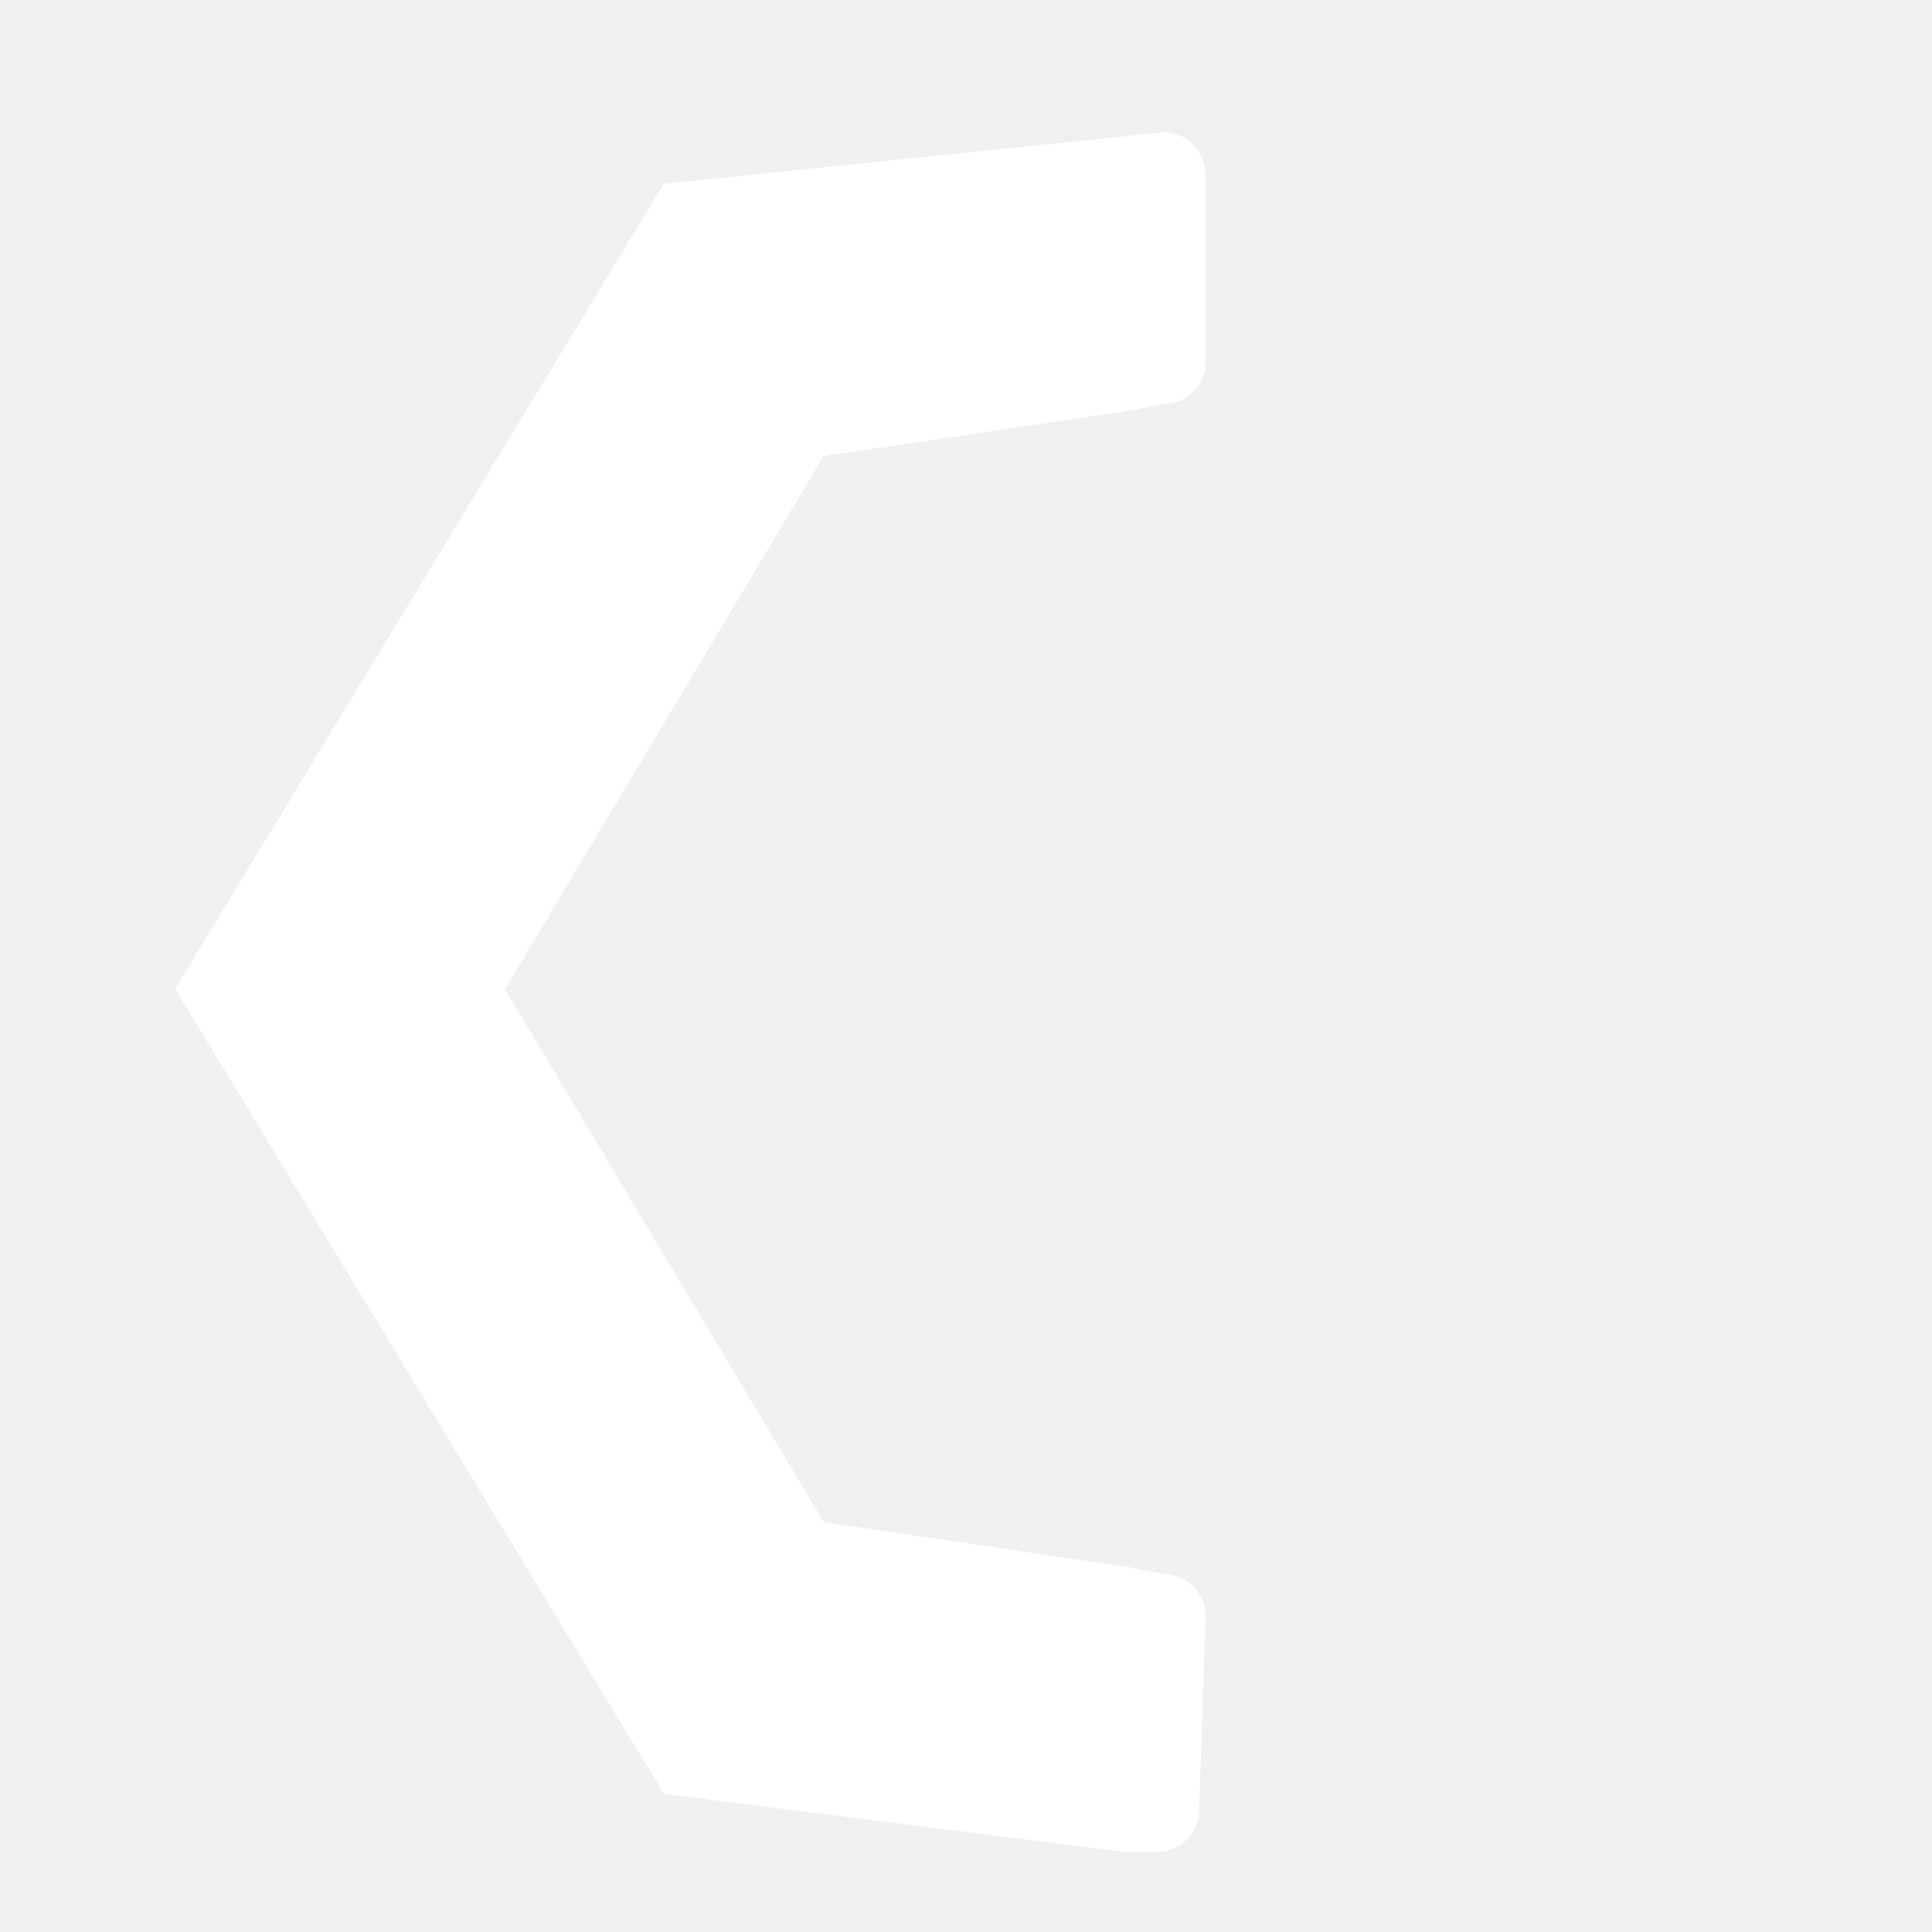
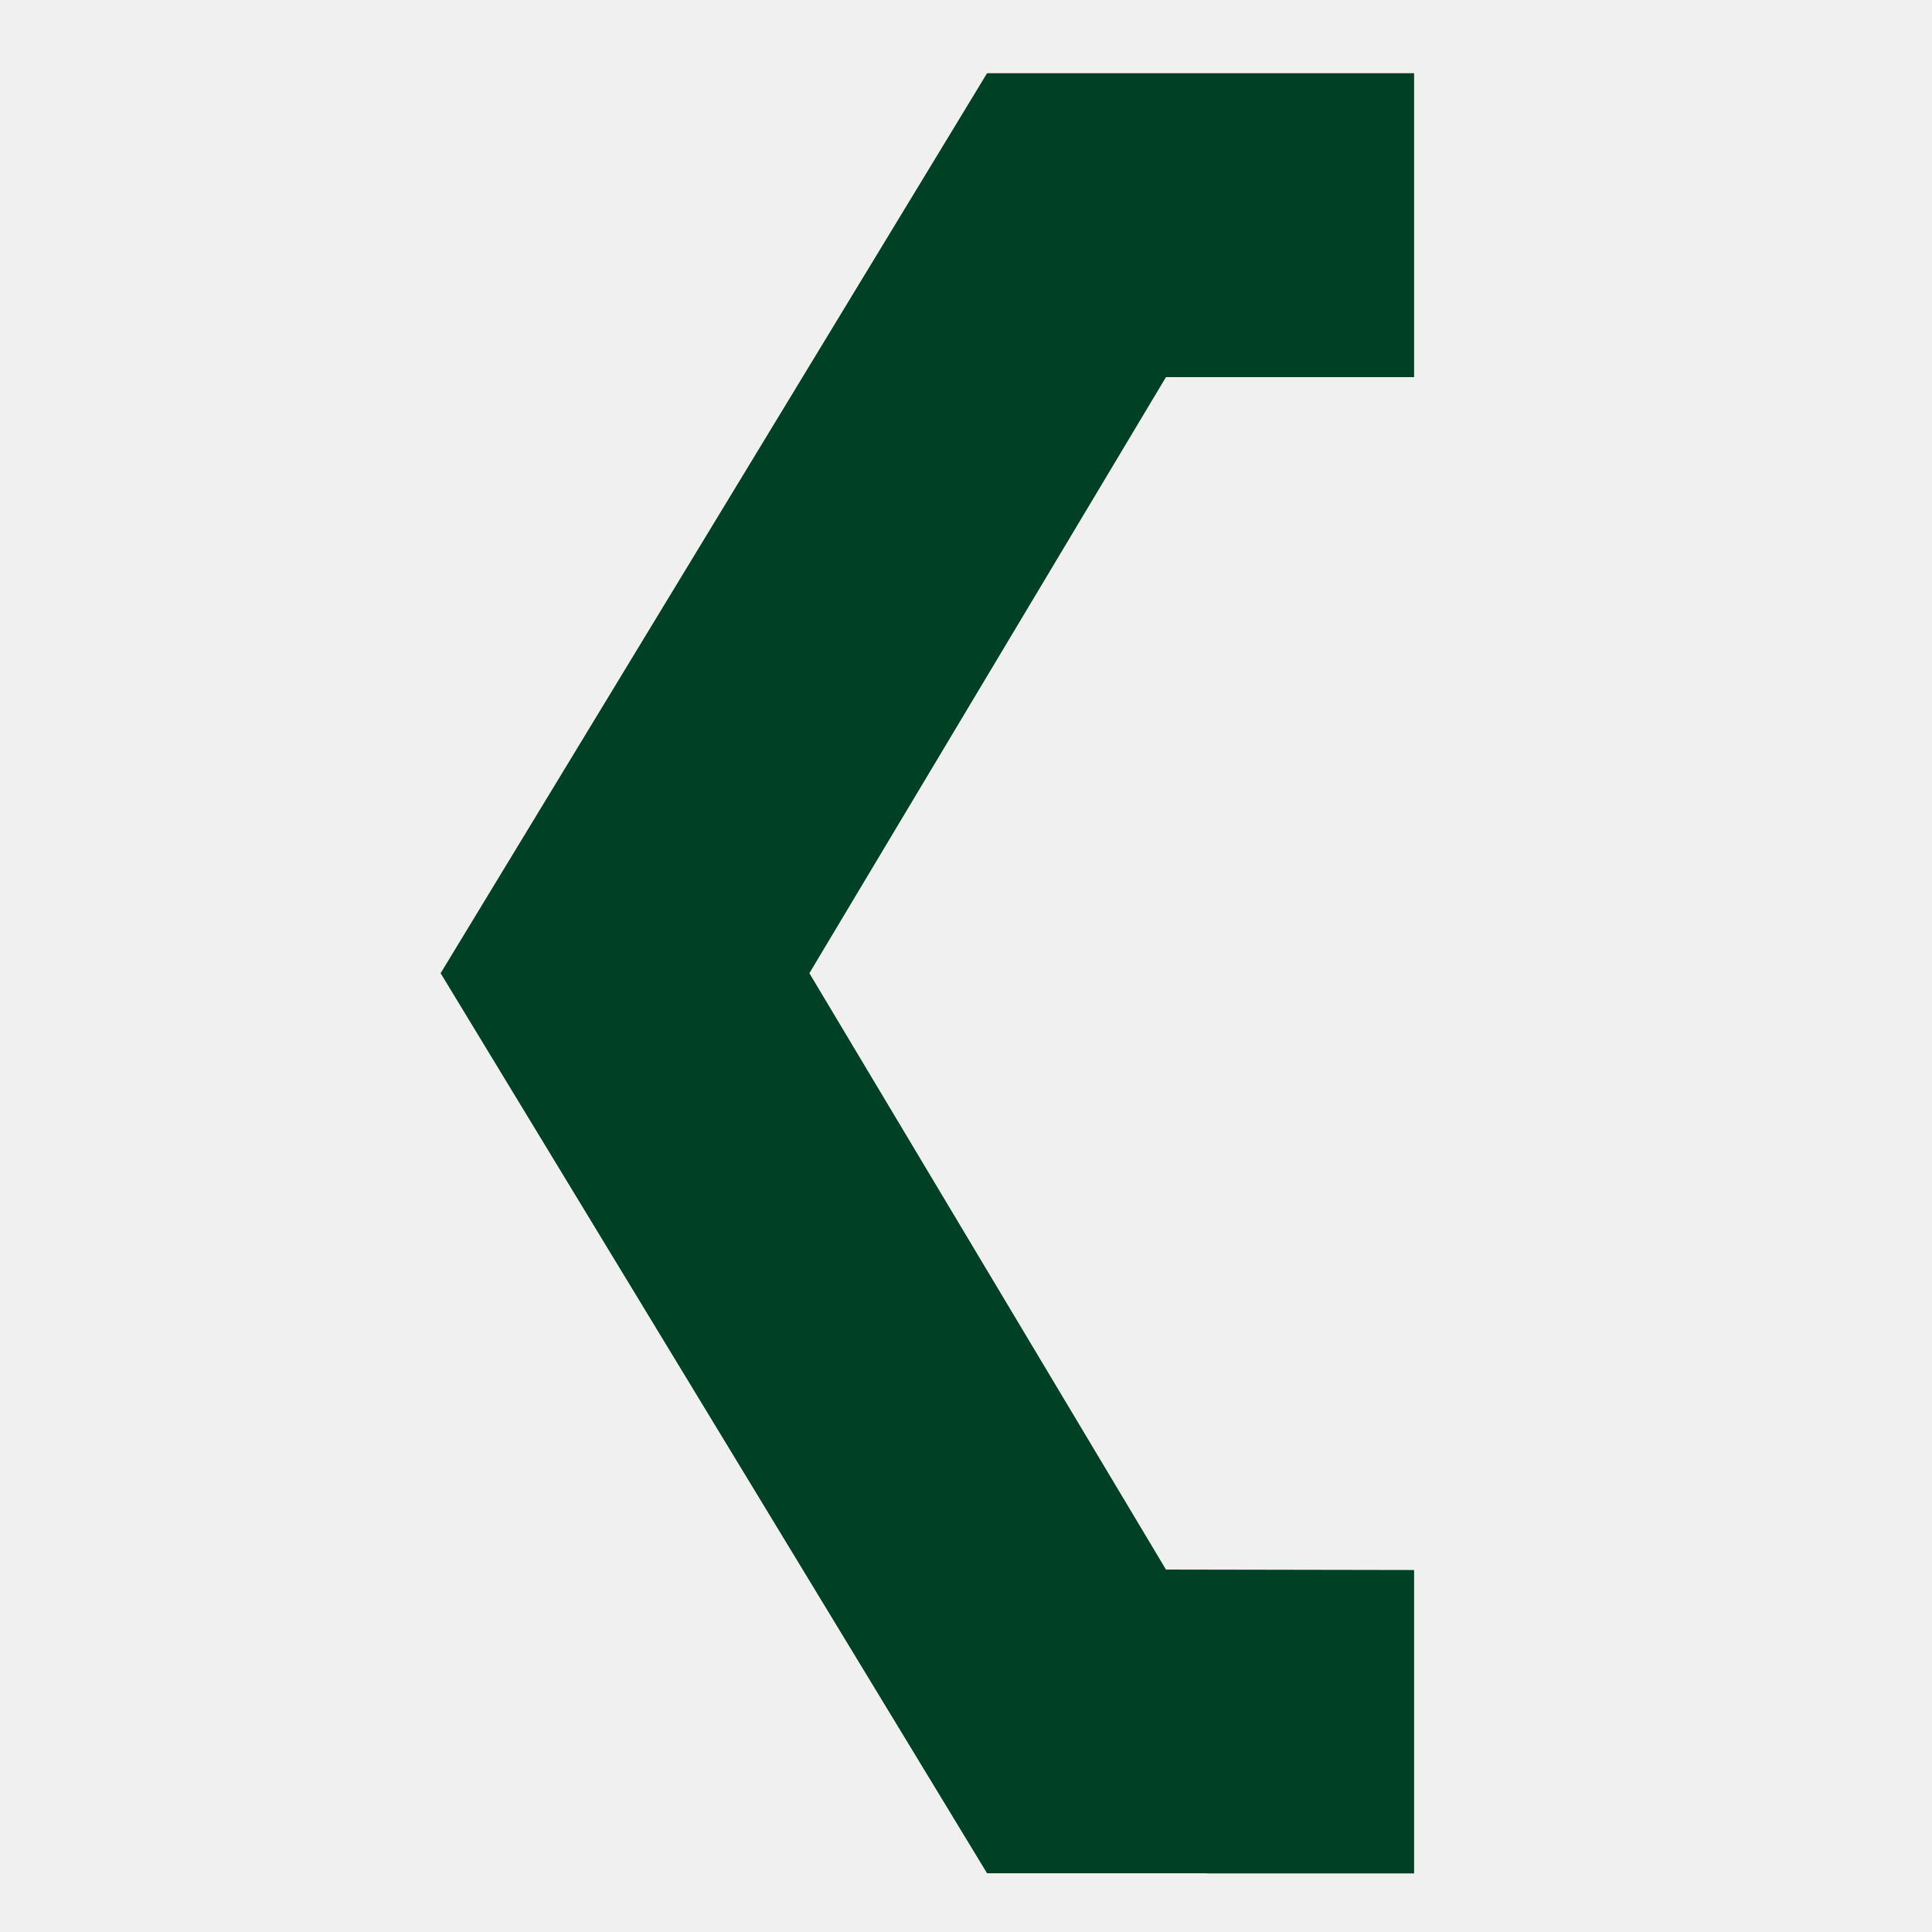
<svg xmlns="http://www.w3.org/2000/svg" viewBox="0 0 300 300">
-   <path d="M186.22,281a6.54,6.54,0,0,1-6.54,6.54h-5.24l-71.36-9-75.87-125,75.87-125,77.59-8a6.54,6.54,0,0,1,6.54,6.53V56.21a6.54,6.54,0,0,1-6.54,6.54l-5.24,1-47.52,7.06L78.41,153.6l49.51,82.77,47.52,7,5.24,1.06a6.53,6.53,0,0,1,6.54,6.53Z" style="fill:#fff" />
+   <polygon points="219.58 58.49 219.58 58.56 181.05 58.56 125.68 151.12 181.05 243.72 219.58 243.79 219.58 243.79 219.58 290.9 187.7 290.9 187.13 290.88 153.27 290.88 68.42 151.12 153.27 11.37 219.58 11.37 219.58 11.37 219.58 58.49" style="fill:#004126" />
</svg>
